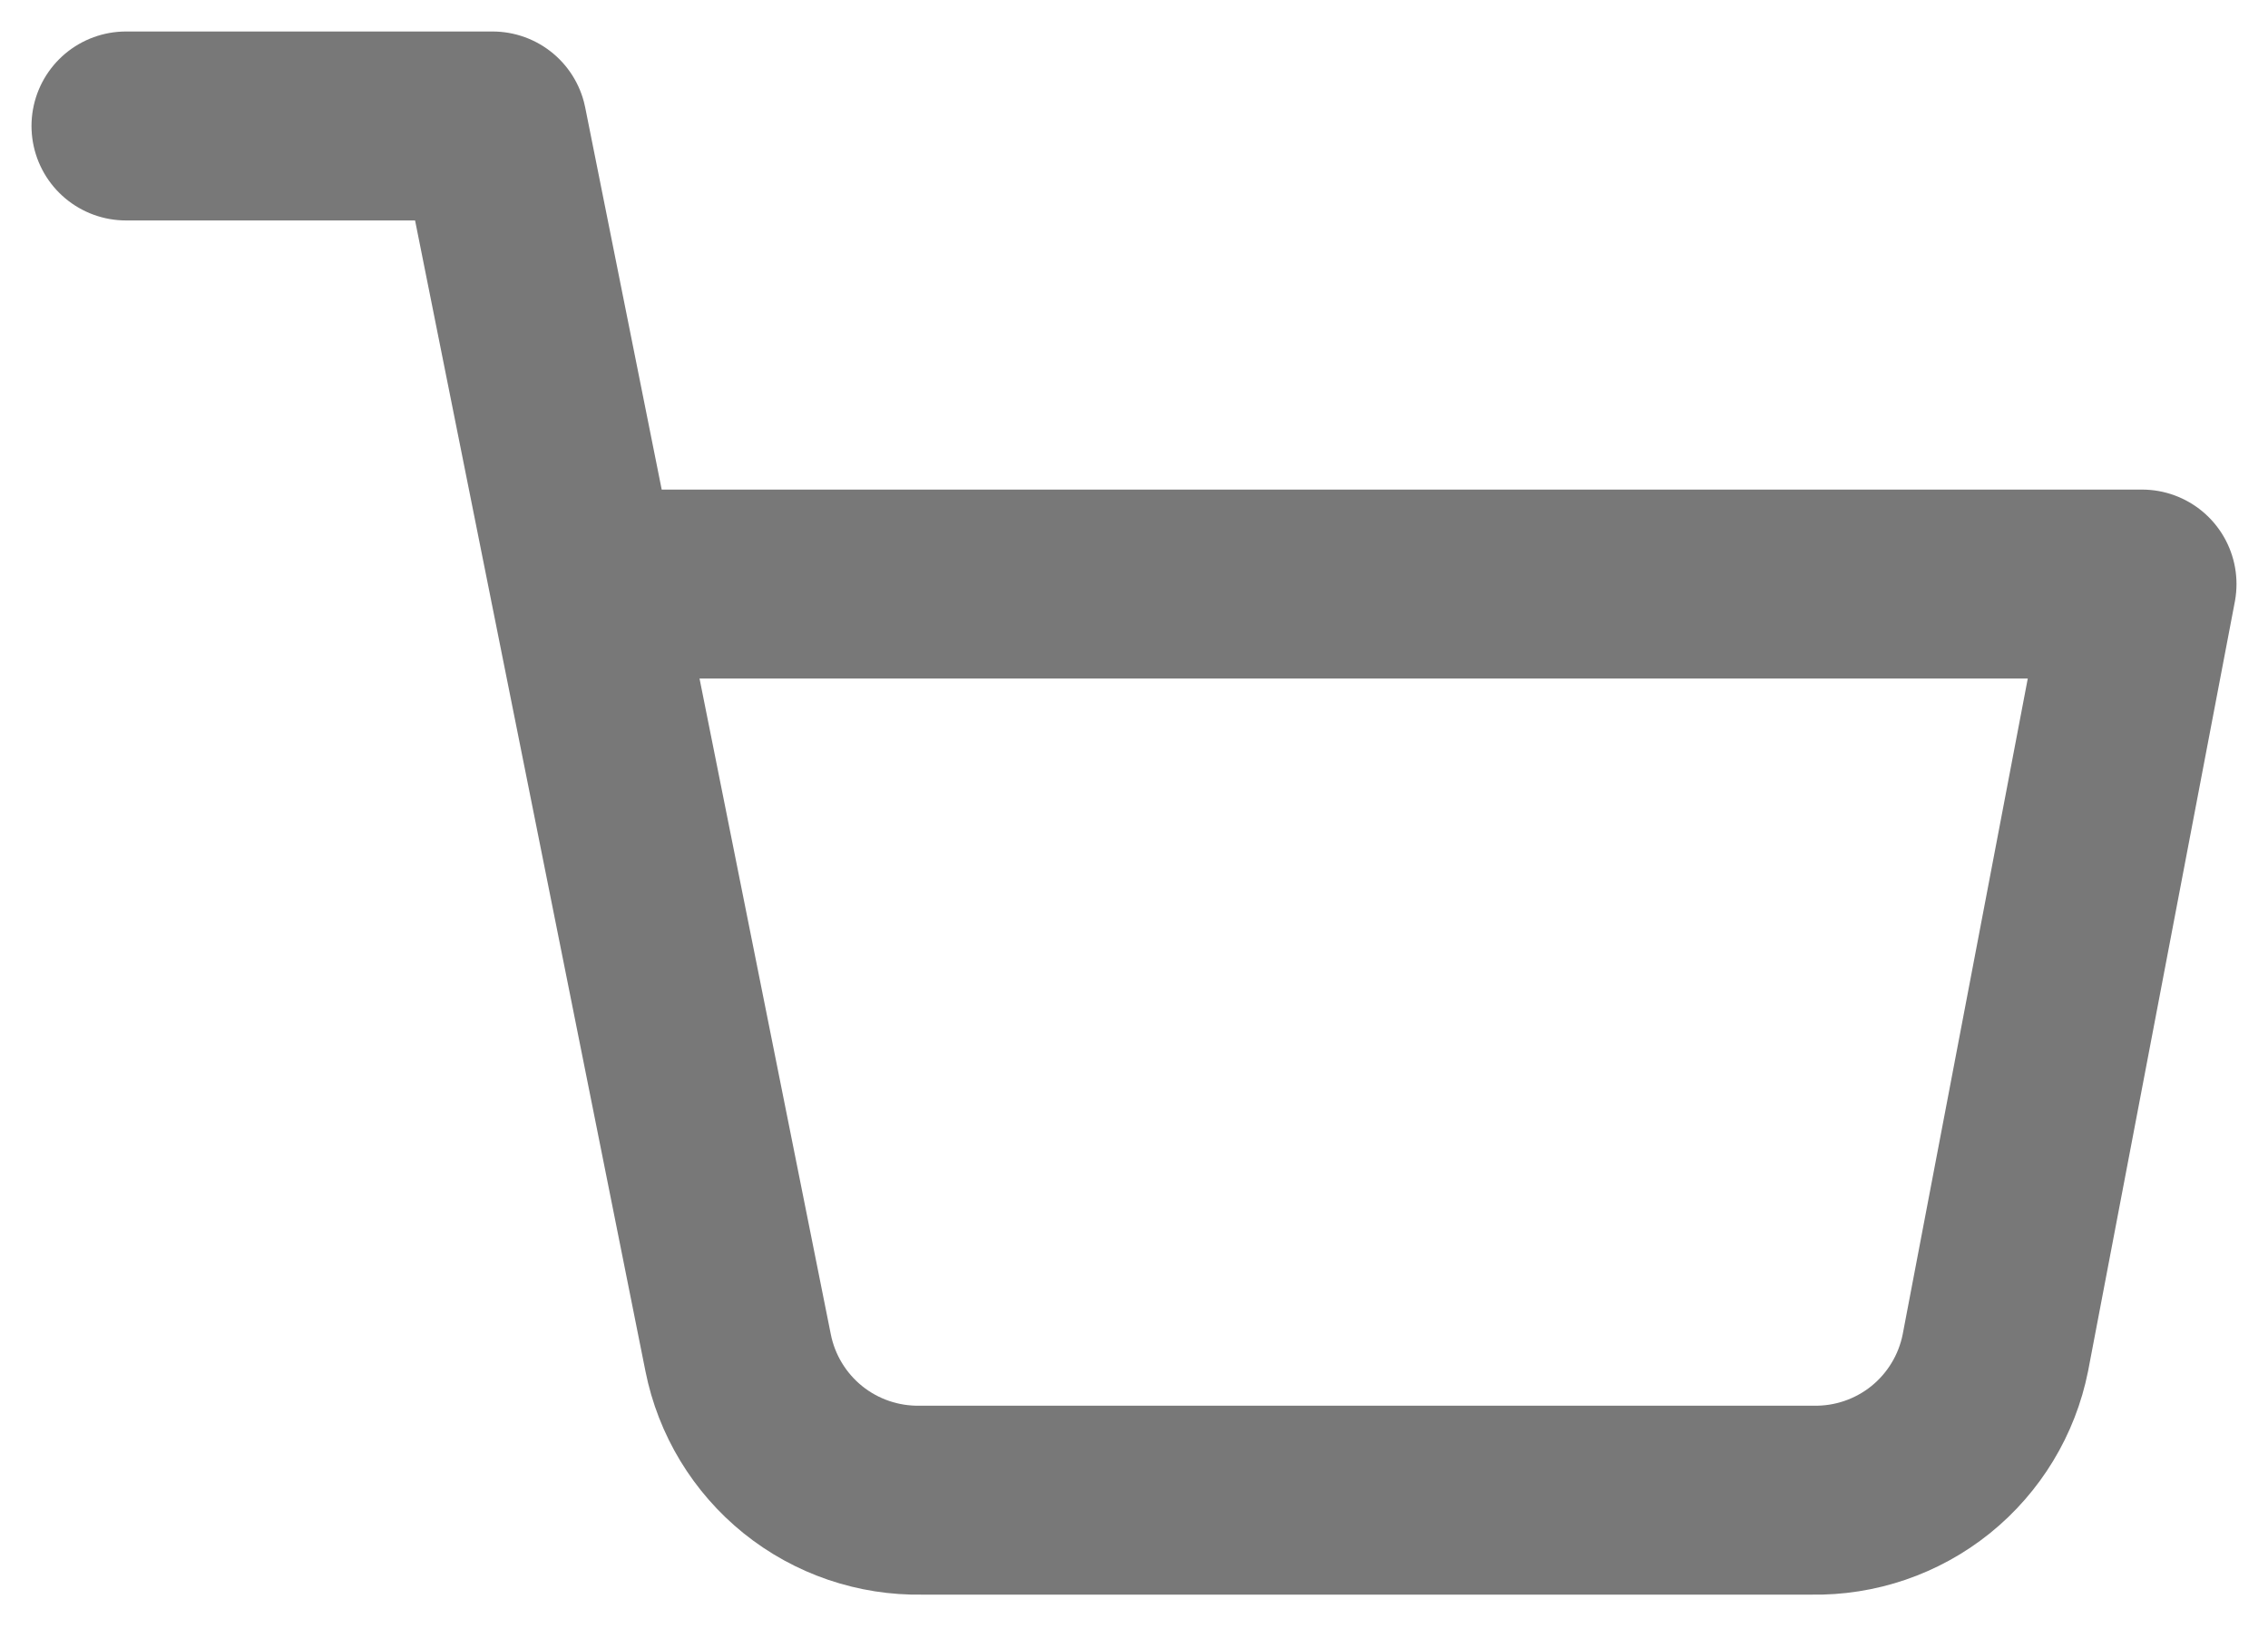
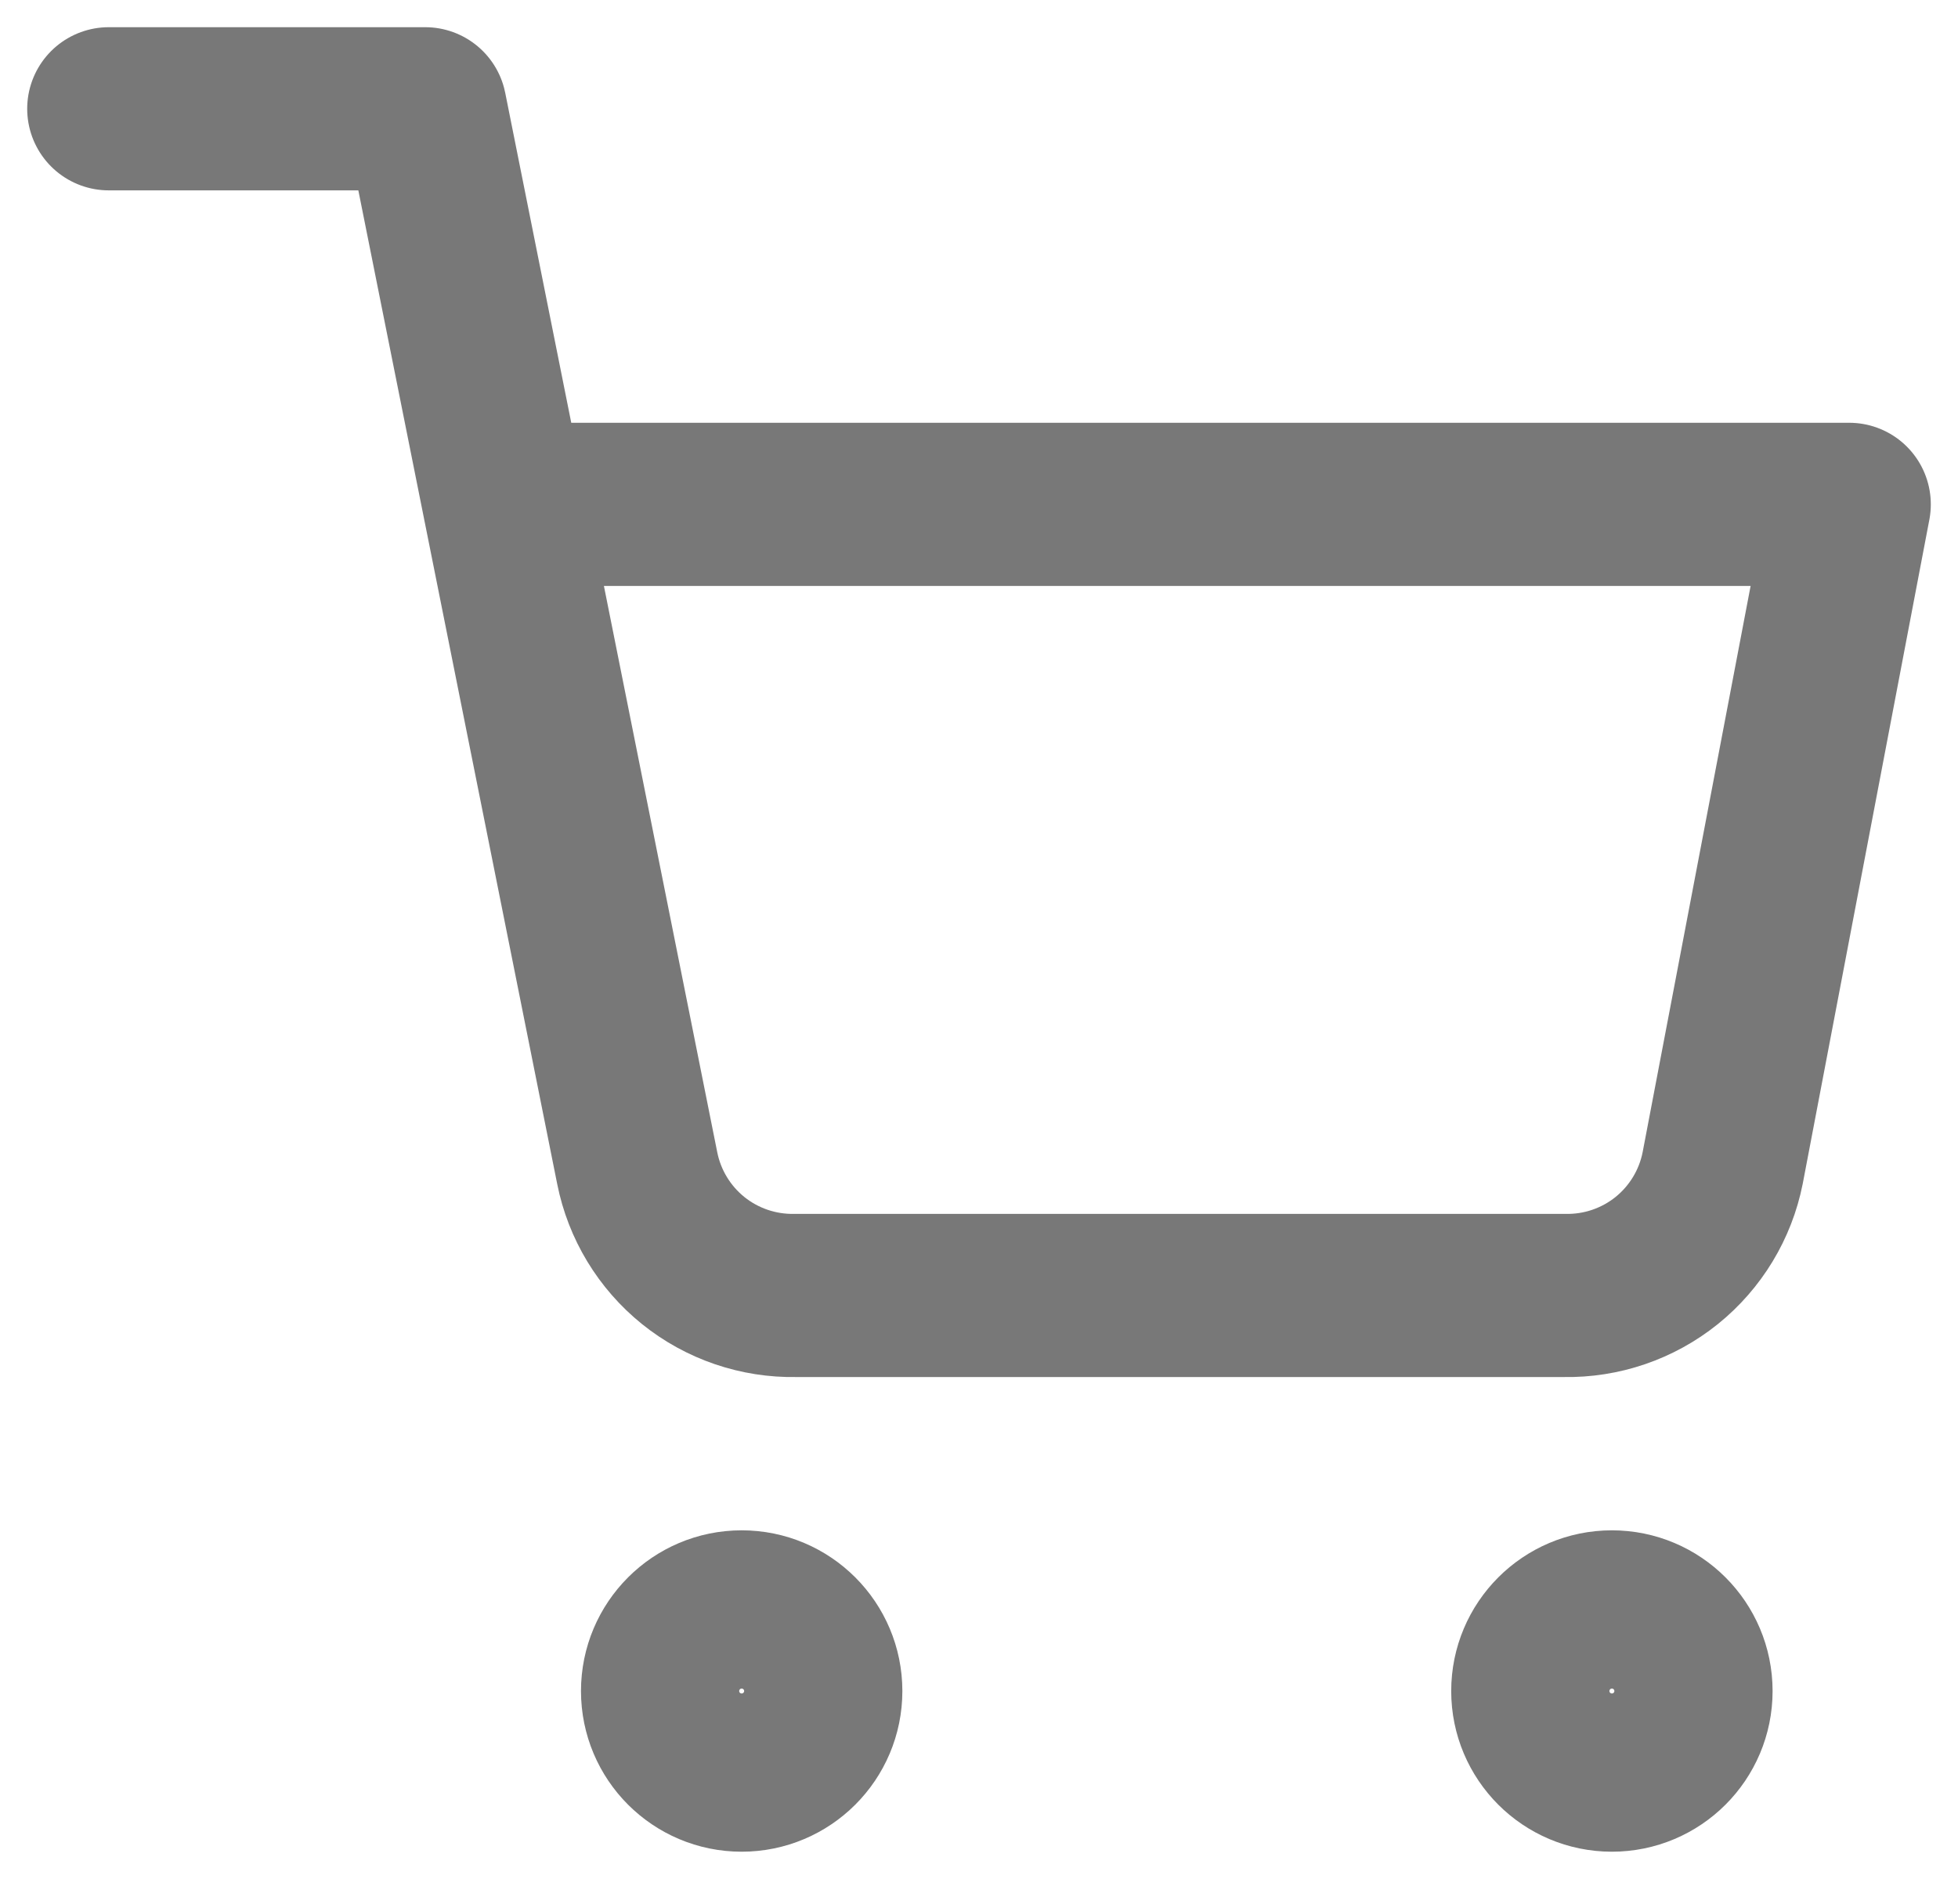
- <svg xmlns="http://www.w3.org/2000/svg" width="36" height="26" viewBox="0 0 36 26" fill="none">
+ <svg xmlns="http://www.w3.org/2000/svg" width="36" height="35" viewBox="0 0 36 35" fill="none">
+   <path d="M13.636 32.545C14.44 32.545 15.091 31.894 15.091 31.091C15.091 30.288 14.44 29.636 13.636 29.636C12.833 29.636 12.182 30.288 12.182 31.091C12.182 31.894 12.833 32.545 13.636 32.545Z" stroke="#787878" stroke-width="3" stroke-linecap="round" stroke-linejoin="round" />
+   <path d="M29.636 32.545C30.44 32.545 31.091 31.894 31.091 31.091C31.091 30.288 30.44 29.636 29.636 29.636C28.833 29.636 28.182 30.288 28.182 31.091C28.182 31.894 28.833 32.545 29.636 32.545Z" stroke="#787878" stroke-width="3" stroke-linecap="round" stroke-linejoin="round" />
  <path d="M2 2H7.818L11.716 21.476C11.849 22.146 12.214 22.748 12.745 23.176C13.277 23.604 13.943 23.831 14.626 23.818H28.764C29.446 23.831 30.112 23.604 30.644 23.176C31.175 22.748 31.54 22.146 31.673 21.476L34 9.273H9.273" stroke="#787878" stroke-width="3" stroke-linecap="round" stroke-linejoin="round" />
</svg>
